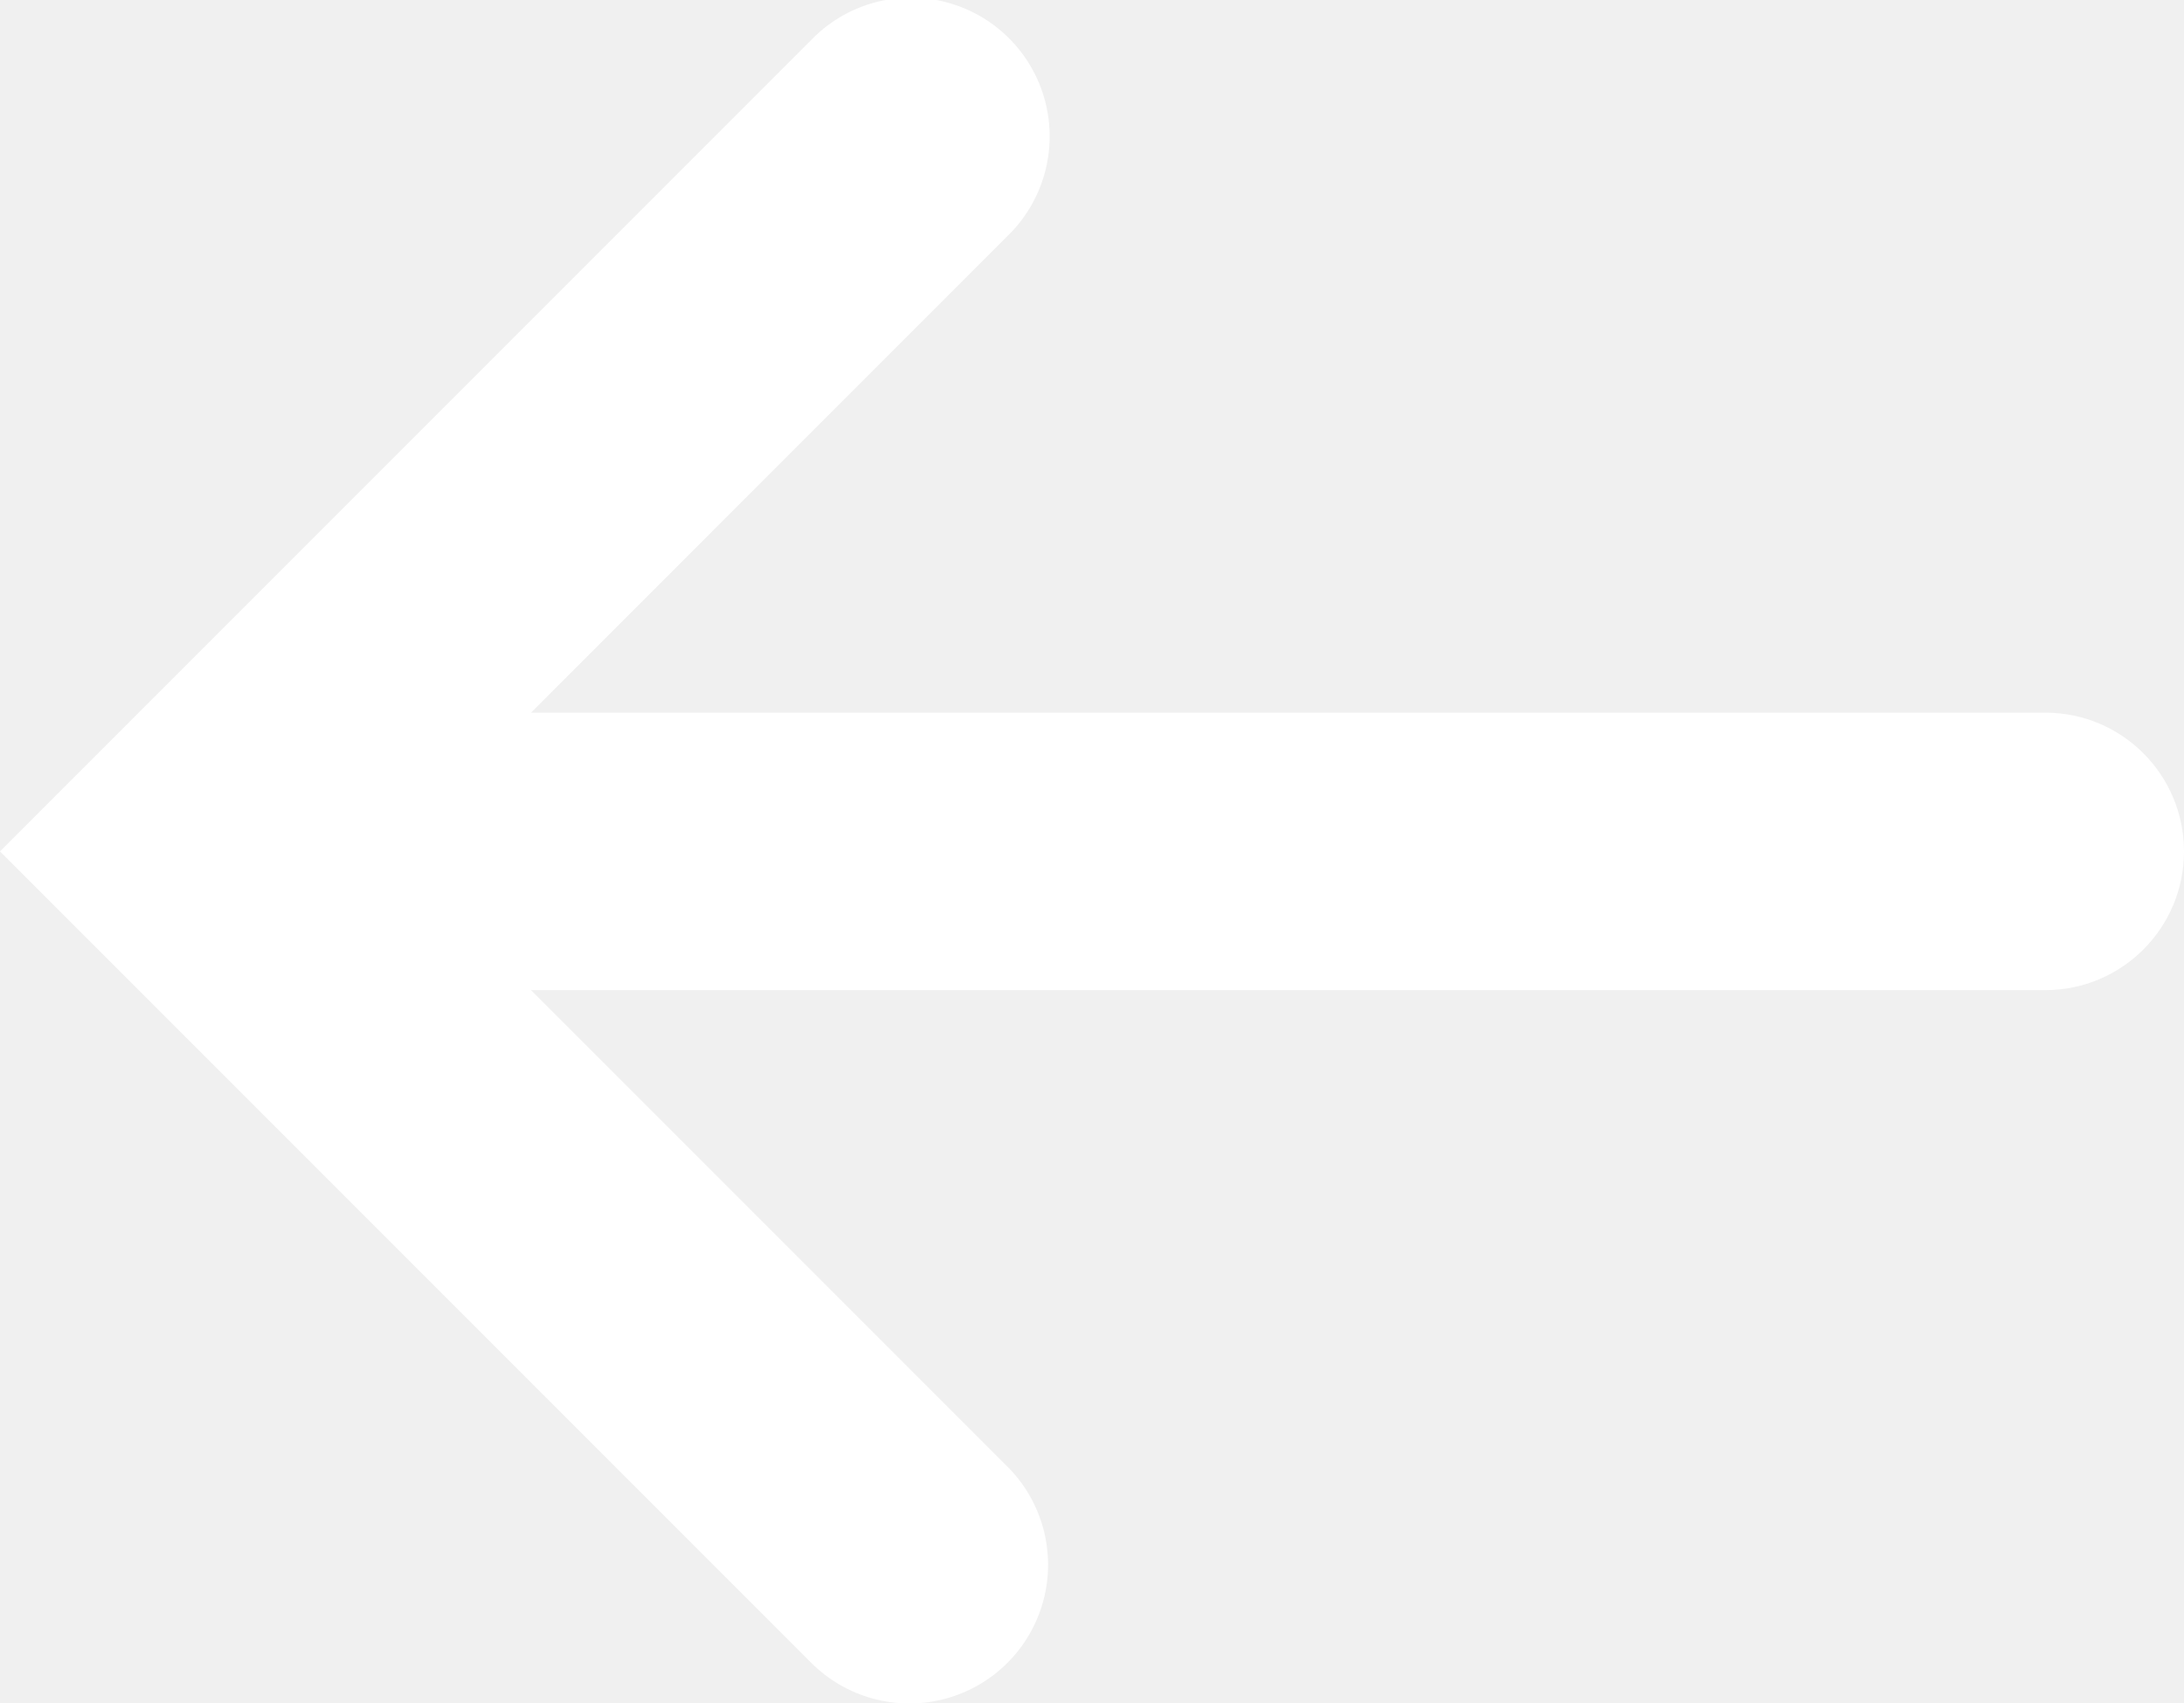
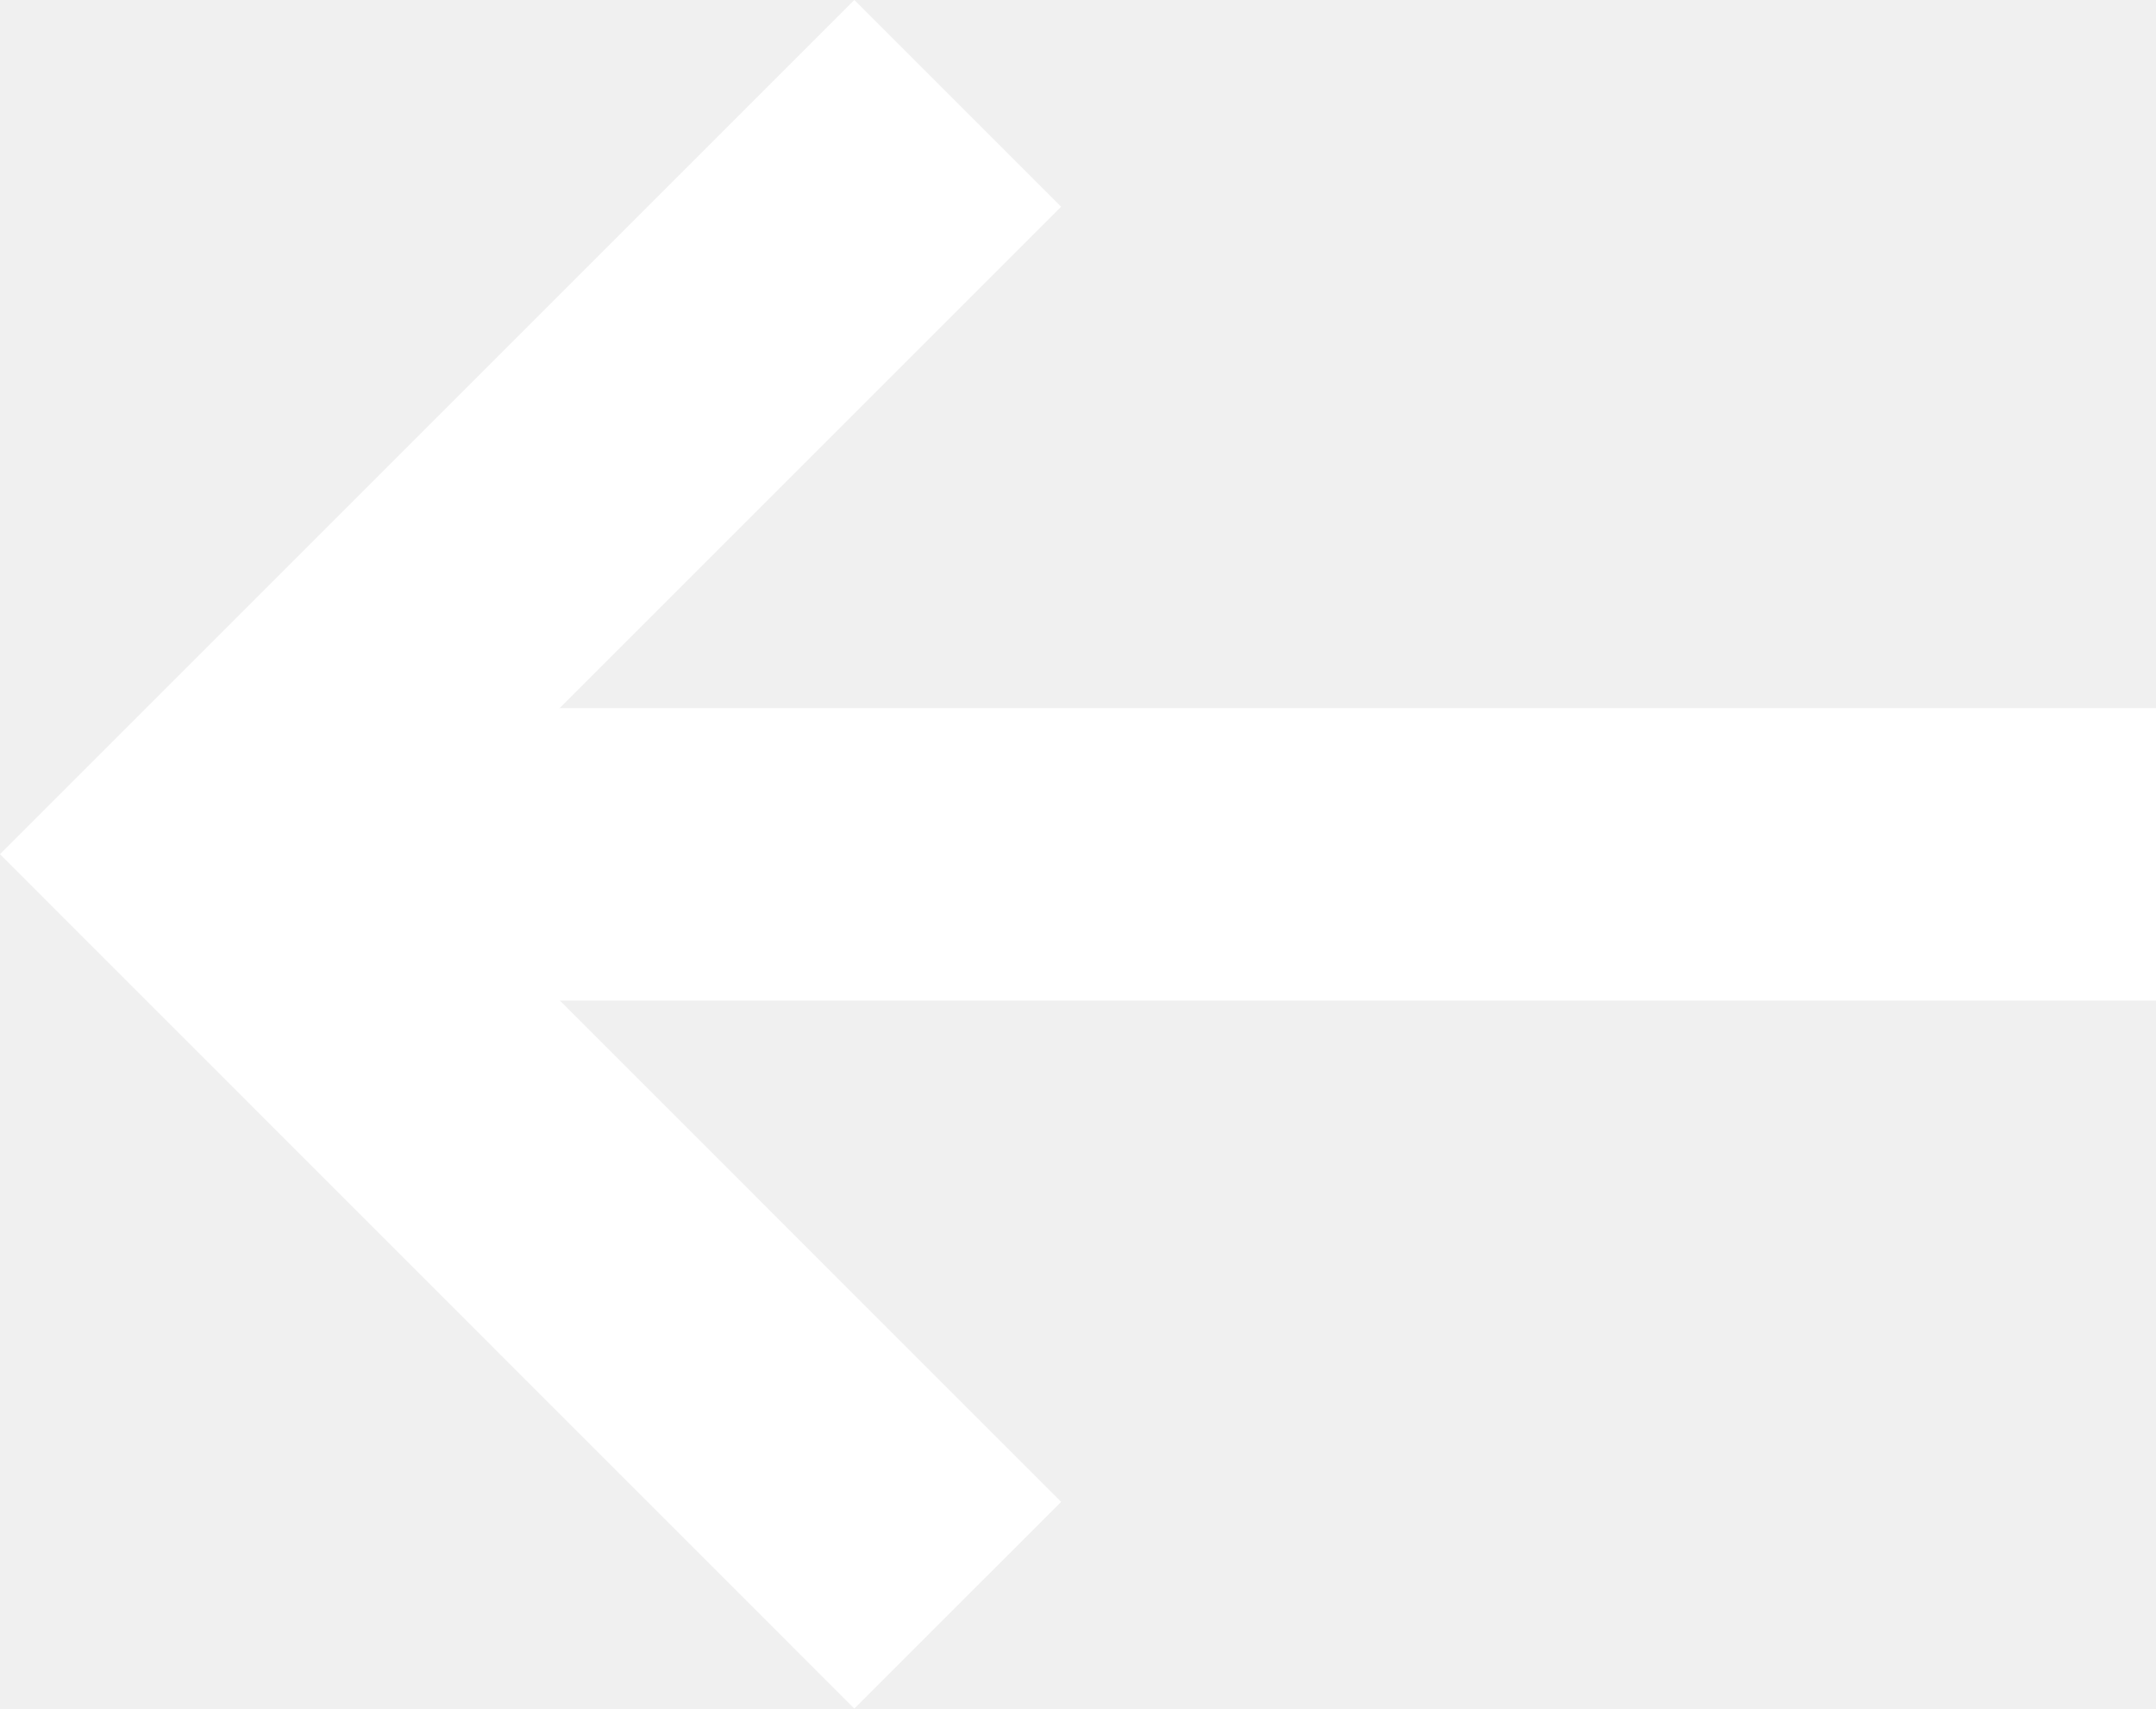
- <svg xmlns="http://www.w3.org/2000/svg" width="21.46" height="16.727" viewBox="0 0 21.46 16.727">
-   <g id="Group_1532" data-name="Group 1532" transform="translate(21.46) rotate(90)">
-     <path id="Path_1396" data-name="Path 1396" d="M8.364,10.291.4,2.327A1.363,1.363,0,1,1,2.327.4L8.364,6.436,14.4.4a1.363,1.363,0,1,1,1.927,1.928Z" transform="translate(0 11.169)" fill="#fff" />
-     <path id="Path_1397" data-name="Path 1397" d="M1.363,20.652A1.363,1.363,0,0,1,0,19.289V1.363a1.363,1.363,0,1,1,2.726,0V19.289A1.363,1.363,0,0,1,1.363,20.652Z" transform="translate(7.001)" fill="#fff" />
+ <svg xmlns="http://www.w3.org/2000/svg" width="14.745" height="11.687" viewBox="0 0 14.745 11.687">
+   <g id="Group_2262" data-name="Group 2262" transform="translate(14.745 0.707) rotate(90)">
+     <path id="Path_1396" data-name="Path 1396" d="M0,0,5.136,5.136,10.273,0" transform="translate(0 8.195)" fill="none" stroke="#fff" stroke-width="2" />
+     <path id="Path_1397" data-name="Path 1397" d="M0,0V13.153" transform="translate(5.137 0)" fill="none" stroke="#fff" stroke-width="2" />
  </g>
</svg>
